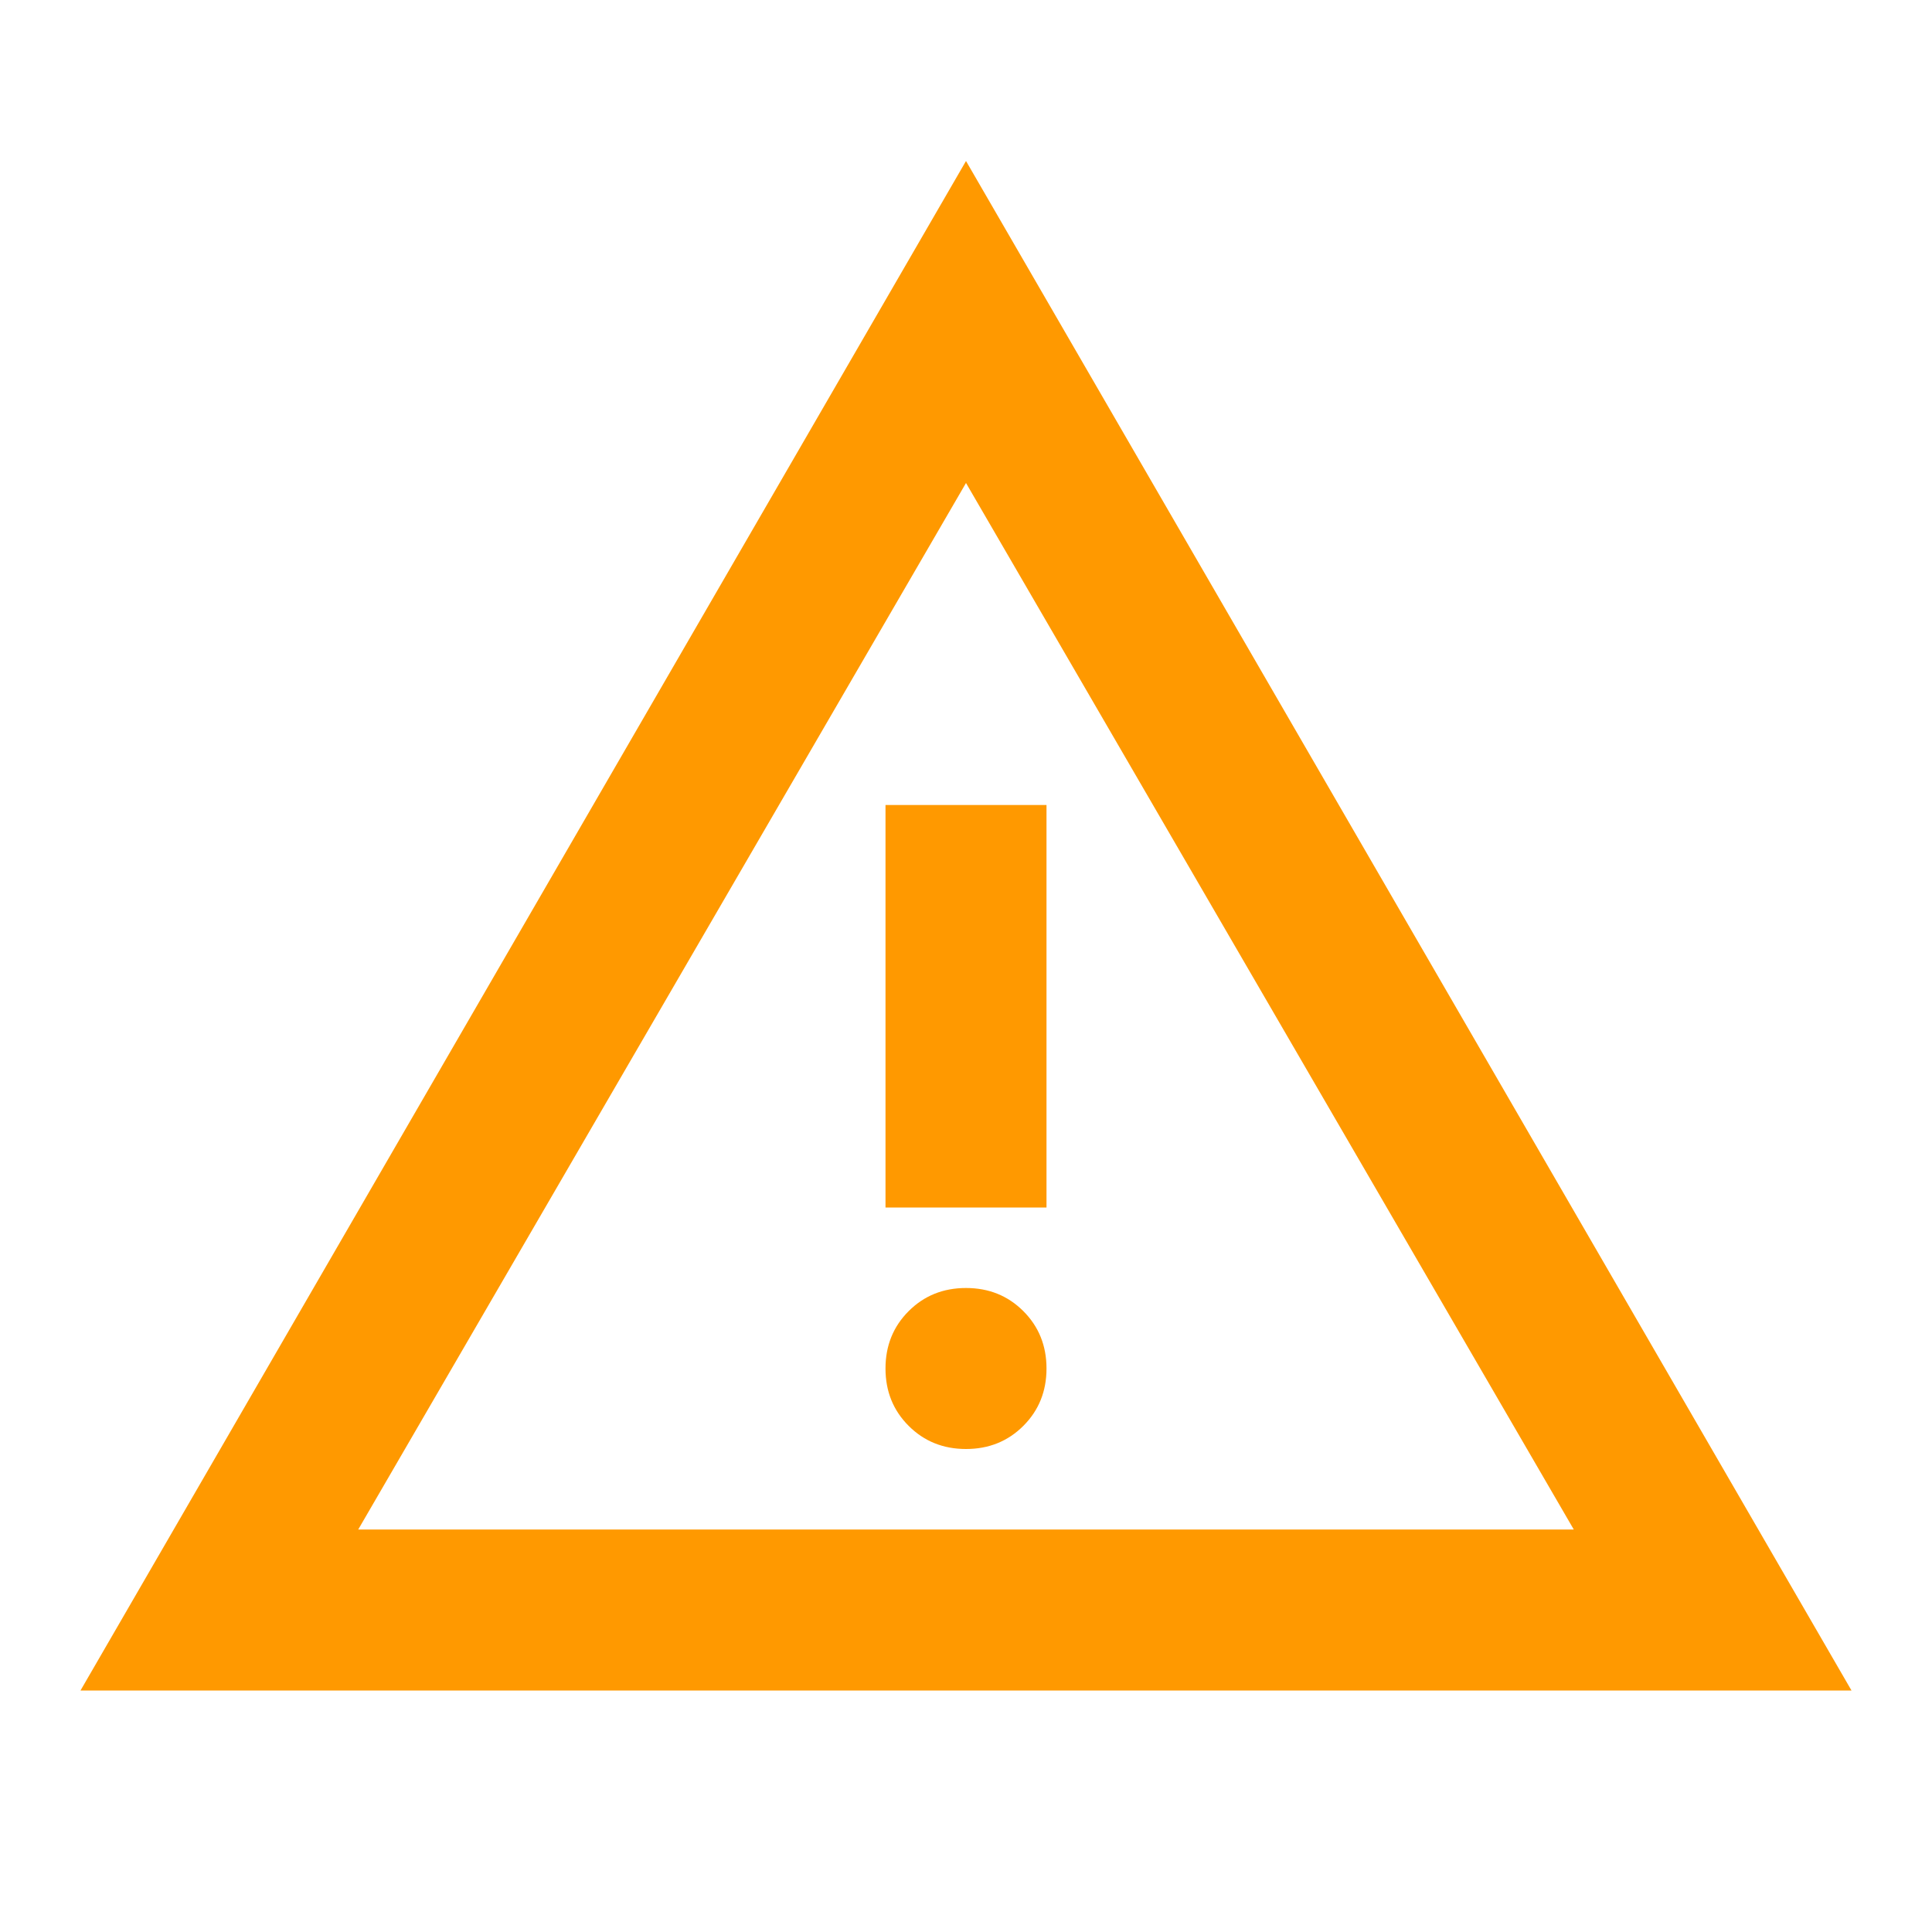
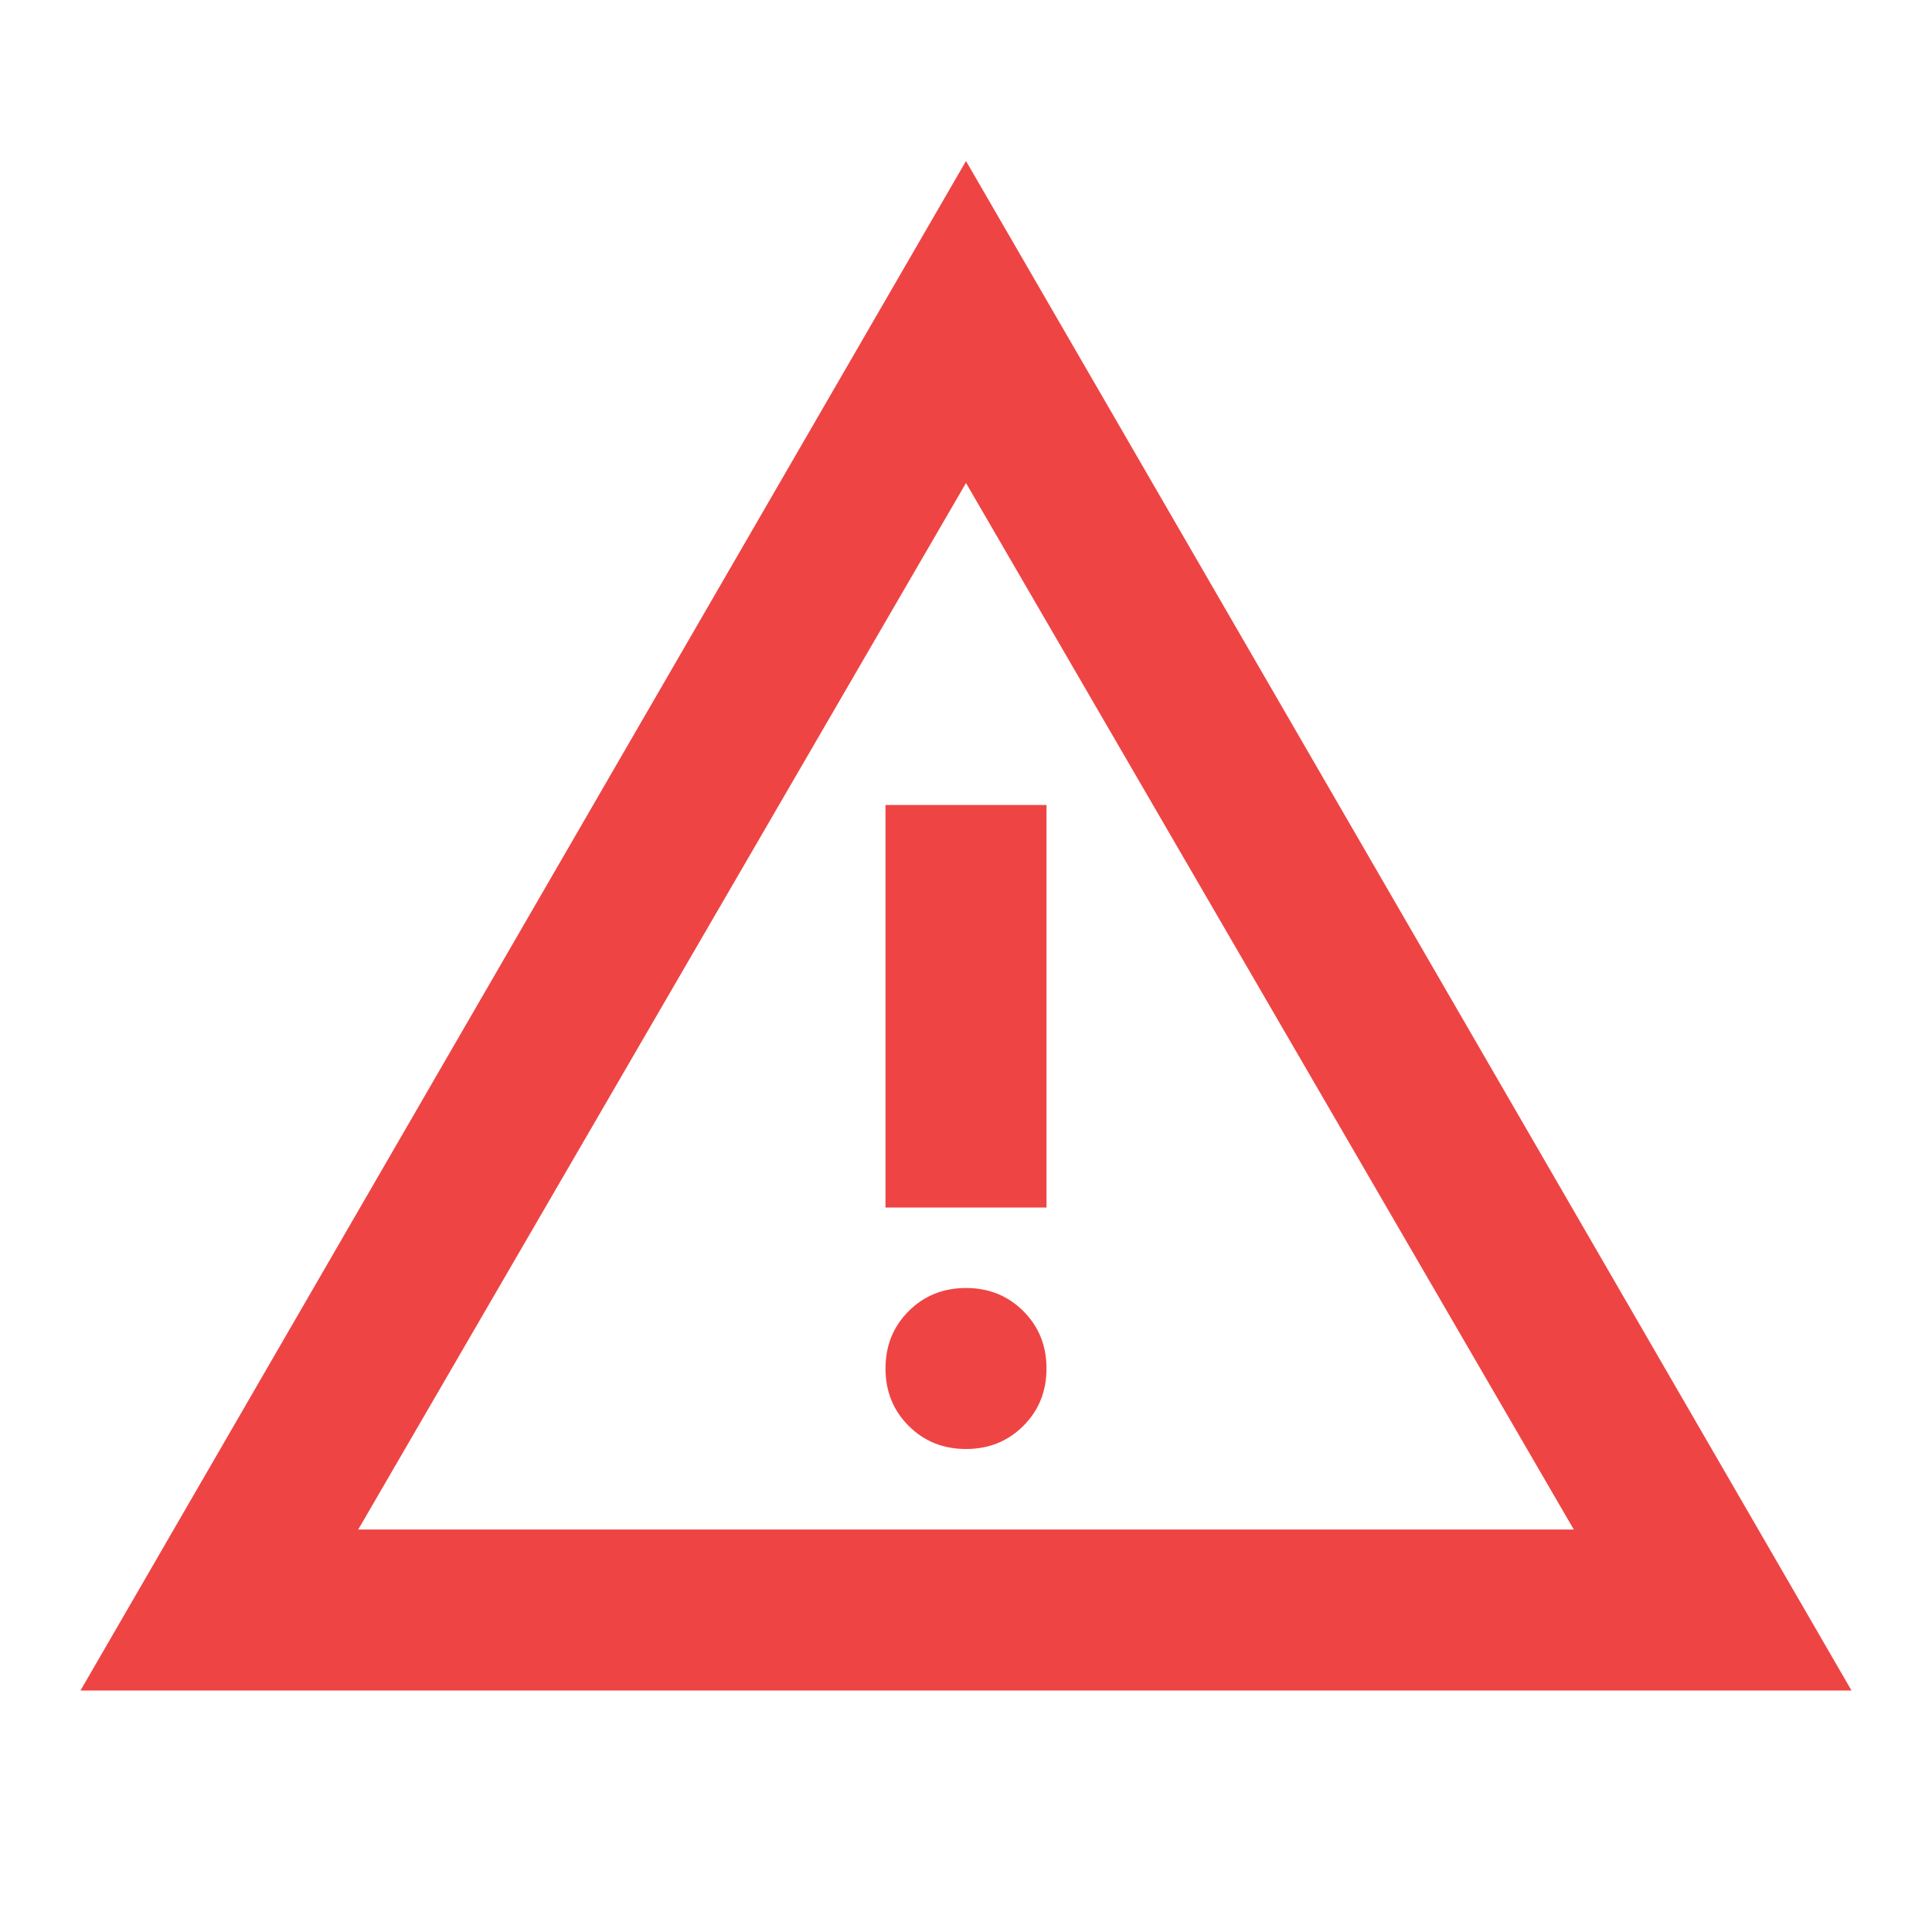
- <svg xmlns="http://www.w3.org/2000/svg" height="24px" viewBox="0 -960 960 960" width="24px" fill="#f90">
+ <svg xmlns="http://www.w3.org/2000/svg" height="24px" viewBox="0 -960 960 960" width="24px" fill="#ef4444">
  <path d="m40-120 440-760 440 760H40Zm138-80h604L480-720 178-200Zm302-40q17 0 28.5-11.5T520-280q0-17-11.5-28.5T480-320q-17 0-28.5 11.5T440-280q0 17 11.5 28.5T480-240Zm-40-120h80v-200h-80v200Zm40-100Z" />
</svg>
